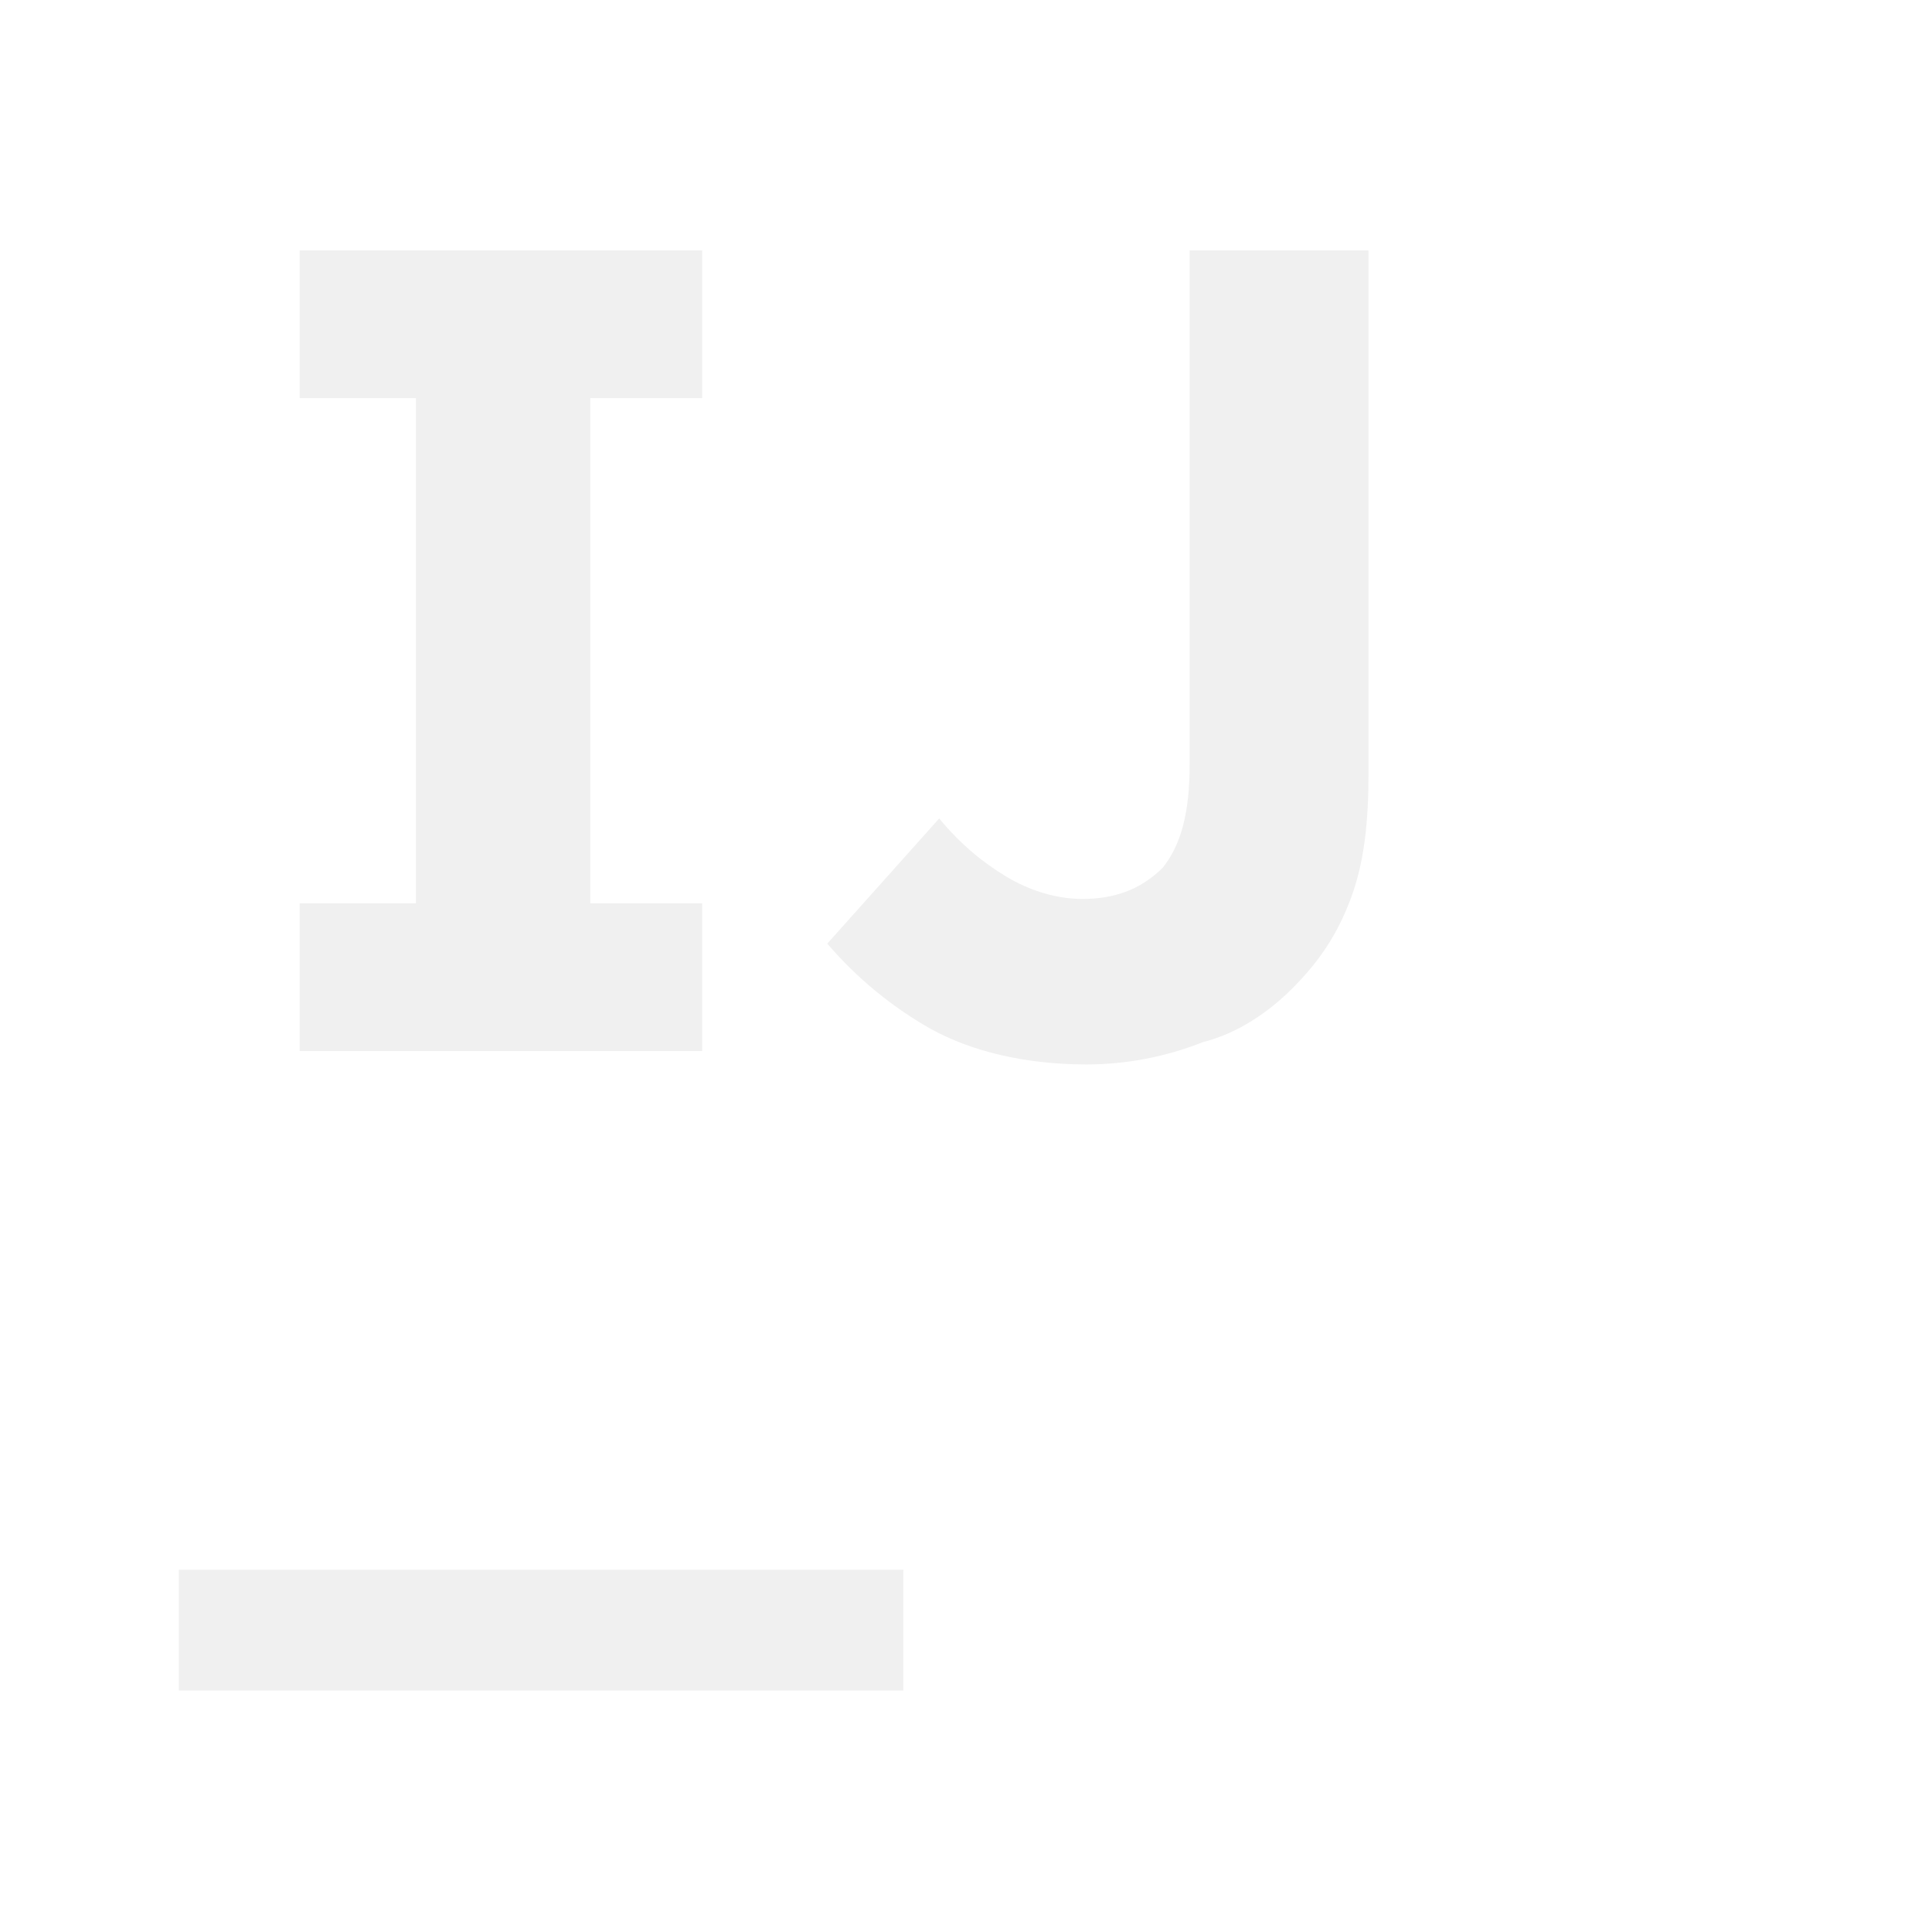
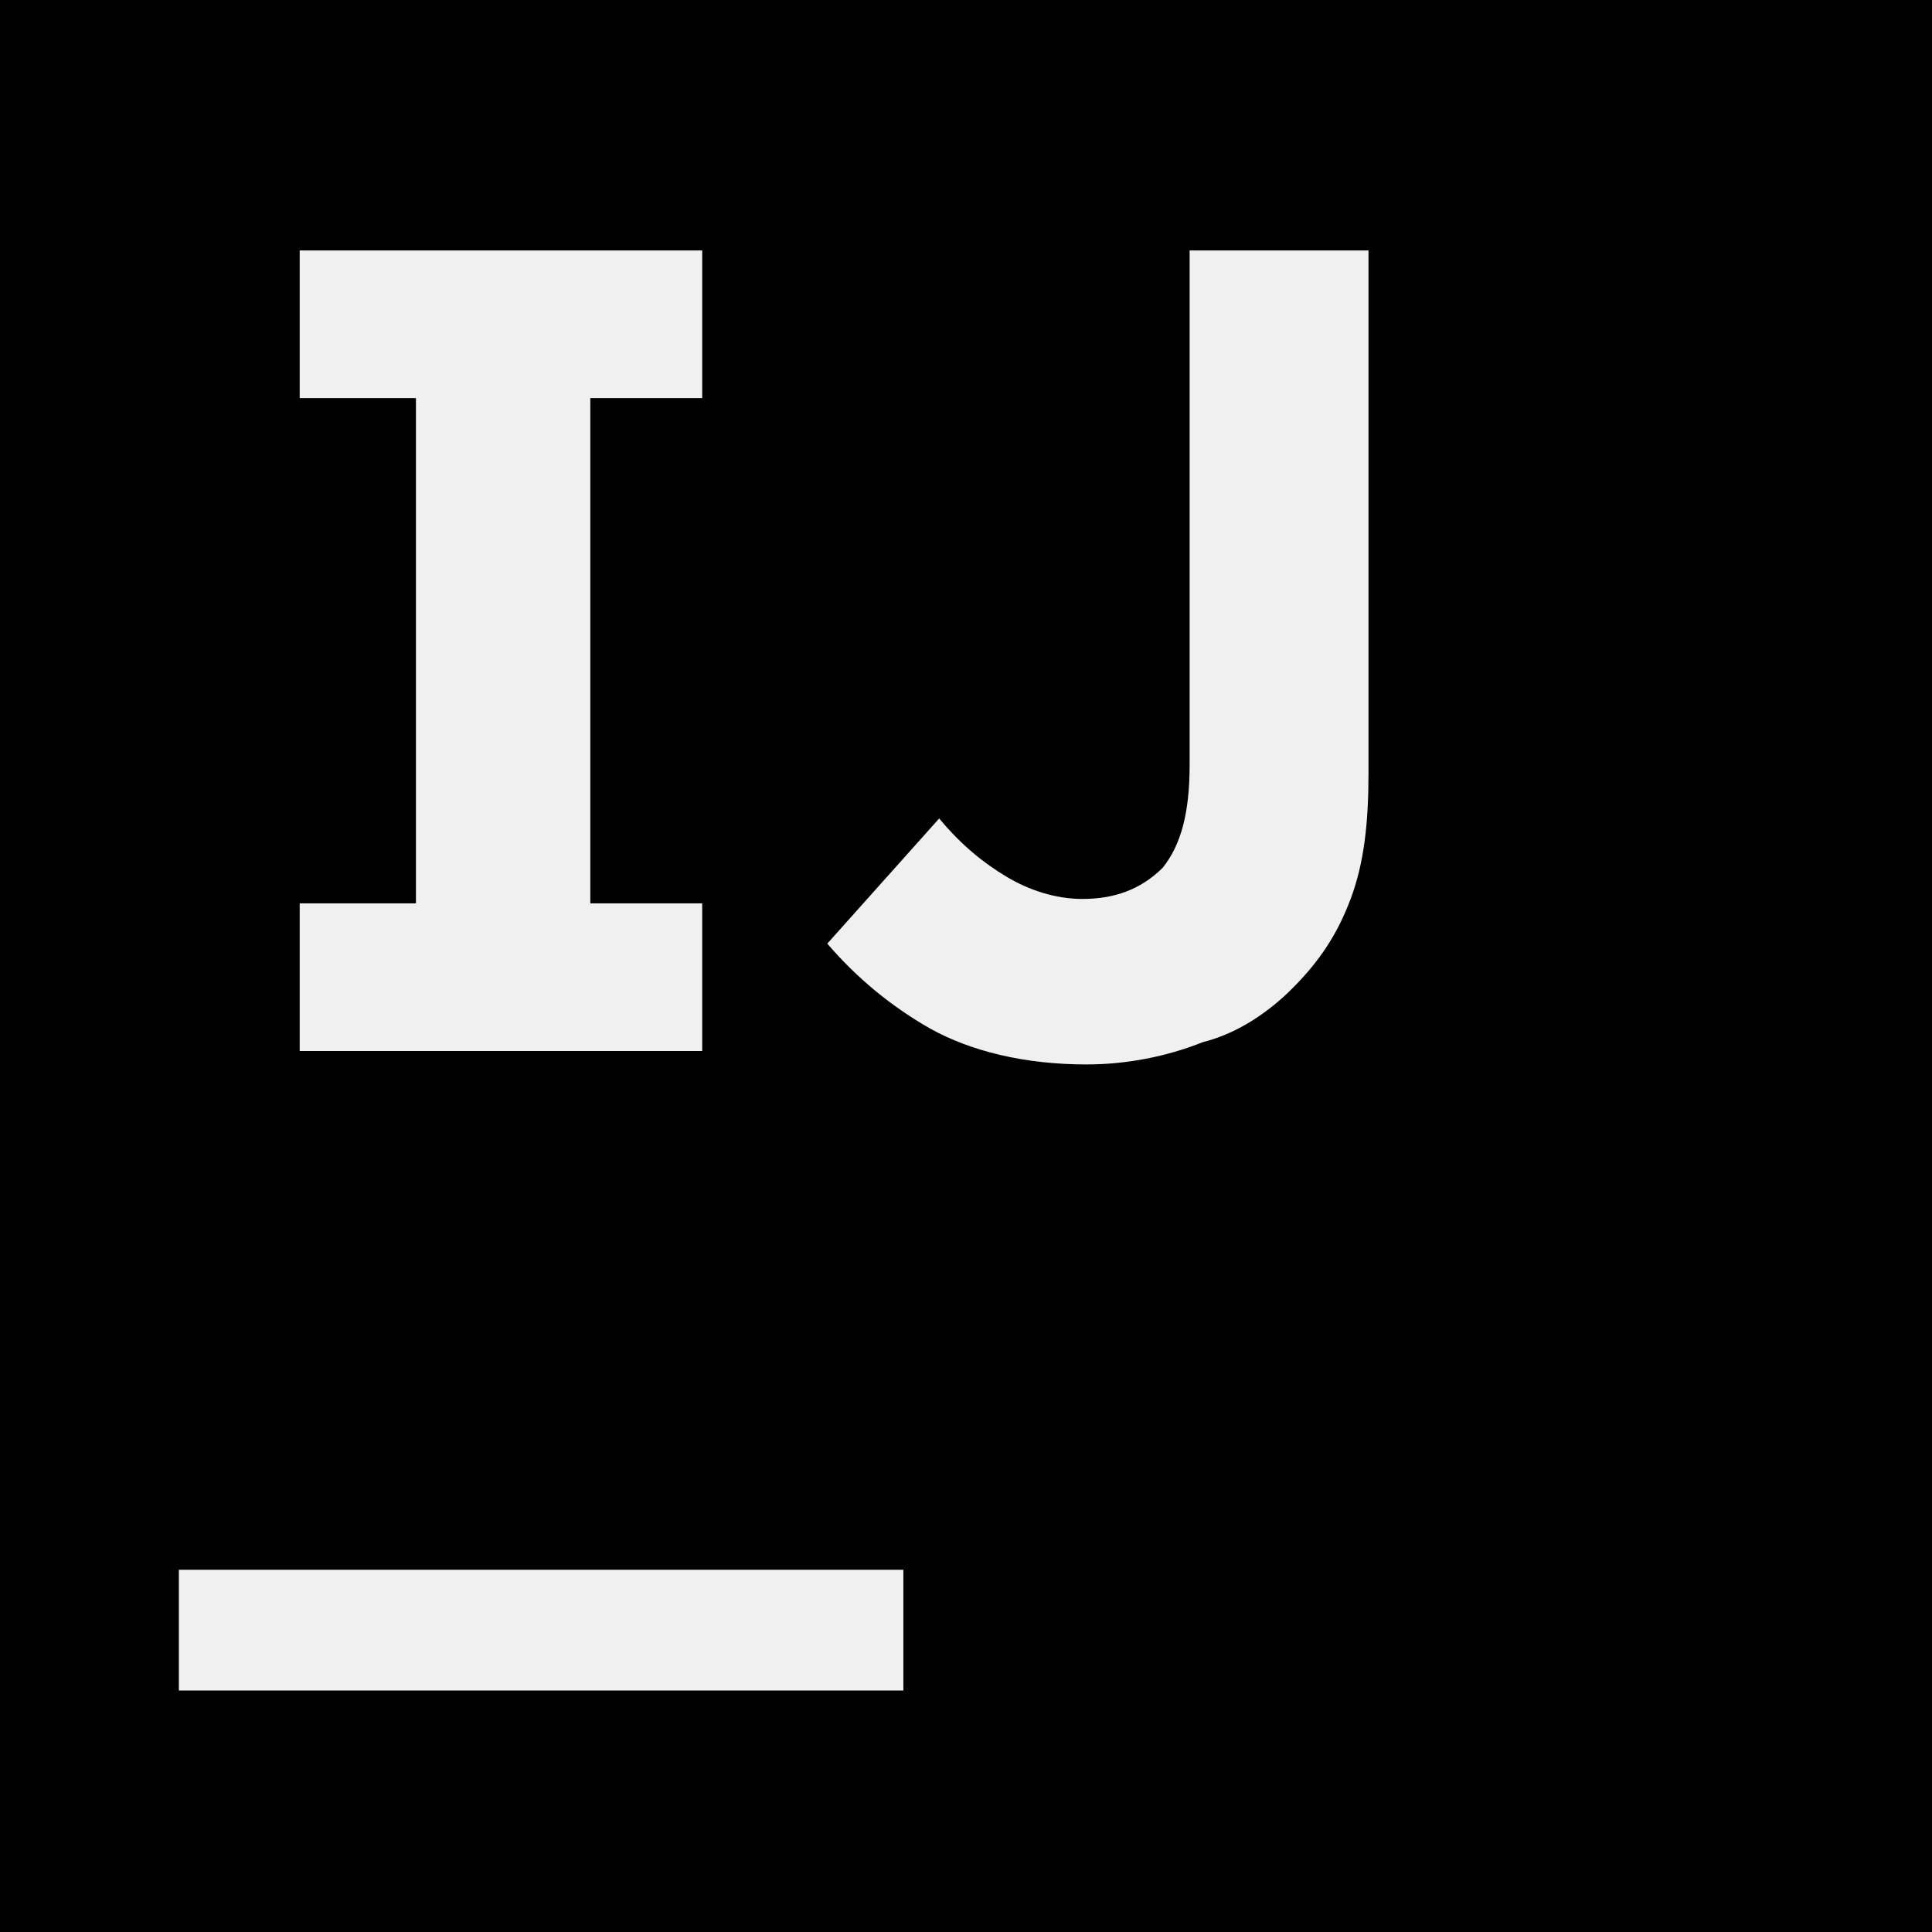
- <svg xmlns="http://www.w3.org/2000/svg" role="img" fill="white" viewBox="0 0 24 24">
+ <svg xmlns="http://www.w3.org/2000/svg" role="img" viewBox="0 0 24 24">
  <path d="M0 0v24h24V0zm3.723 3.111h5v1.834h-1.39v6.277h1.39v1.834h-5v-1.834h1.444V4.945H3.723zm11.055 0H17v6.5c0 .612-.055 1.111-.222 1.556-.167.444-.39.777-.723 1.11-.277.279-.666.557-1.11.668a3.933 3.933 0 0 1-1.445.278c-.778 0-1.444-.167-1.944-.445a4.81 4.81 0 0 1-1.279-1.056l1.39-1.555c.277.334.555.555.833.722.277.167.611.278.945.278.389 0 .721-.111 1-.389.221-.278.333-.667.333-1.278zM2.222 19.5h9V21h-9z" />
</svg>
